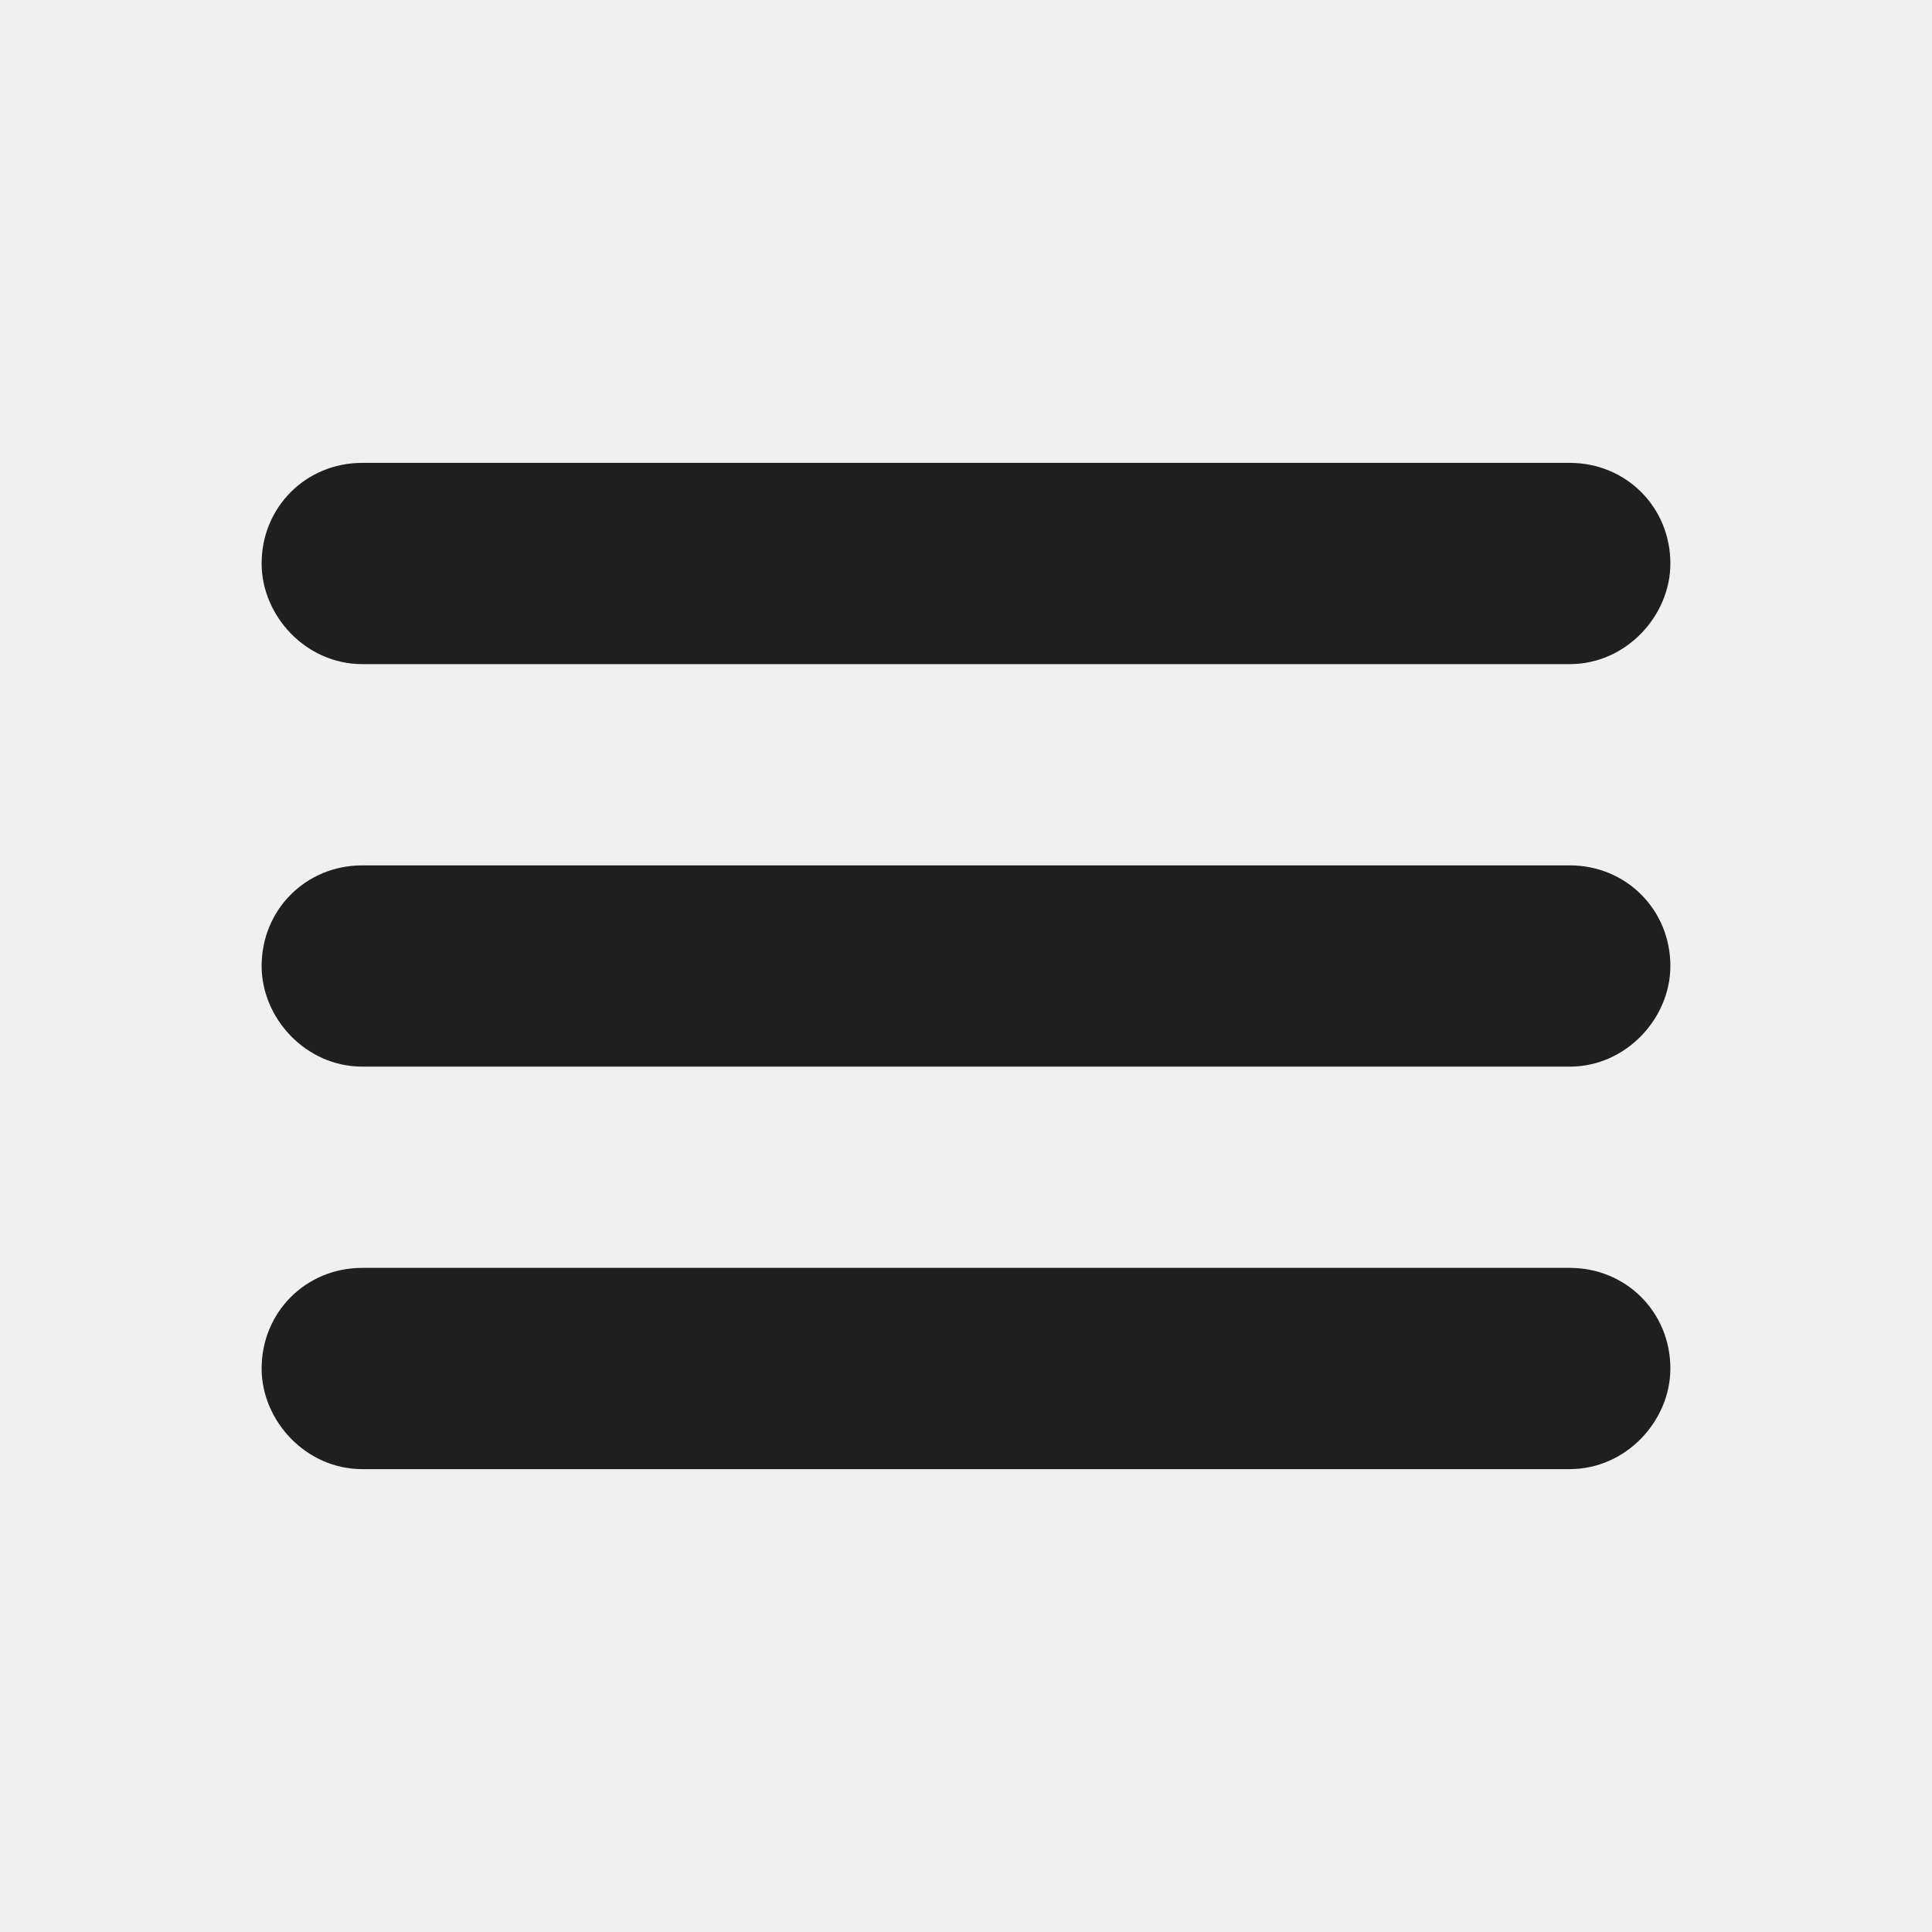
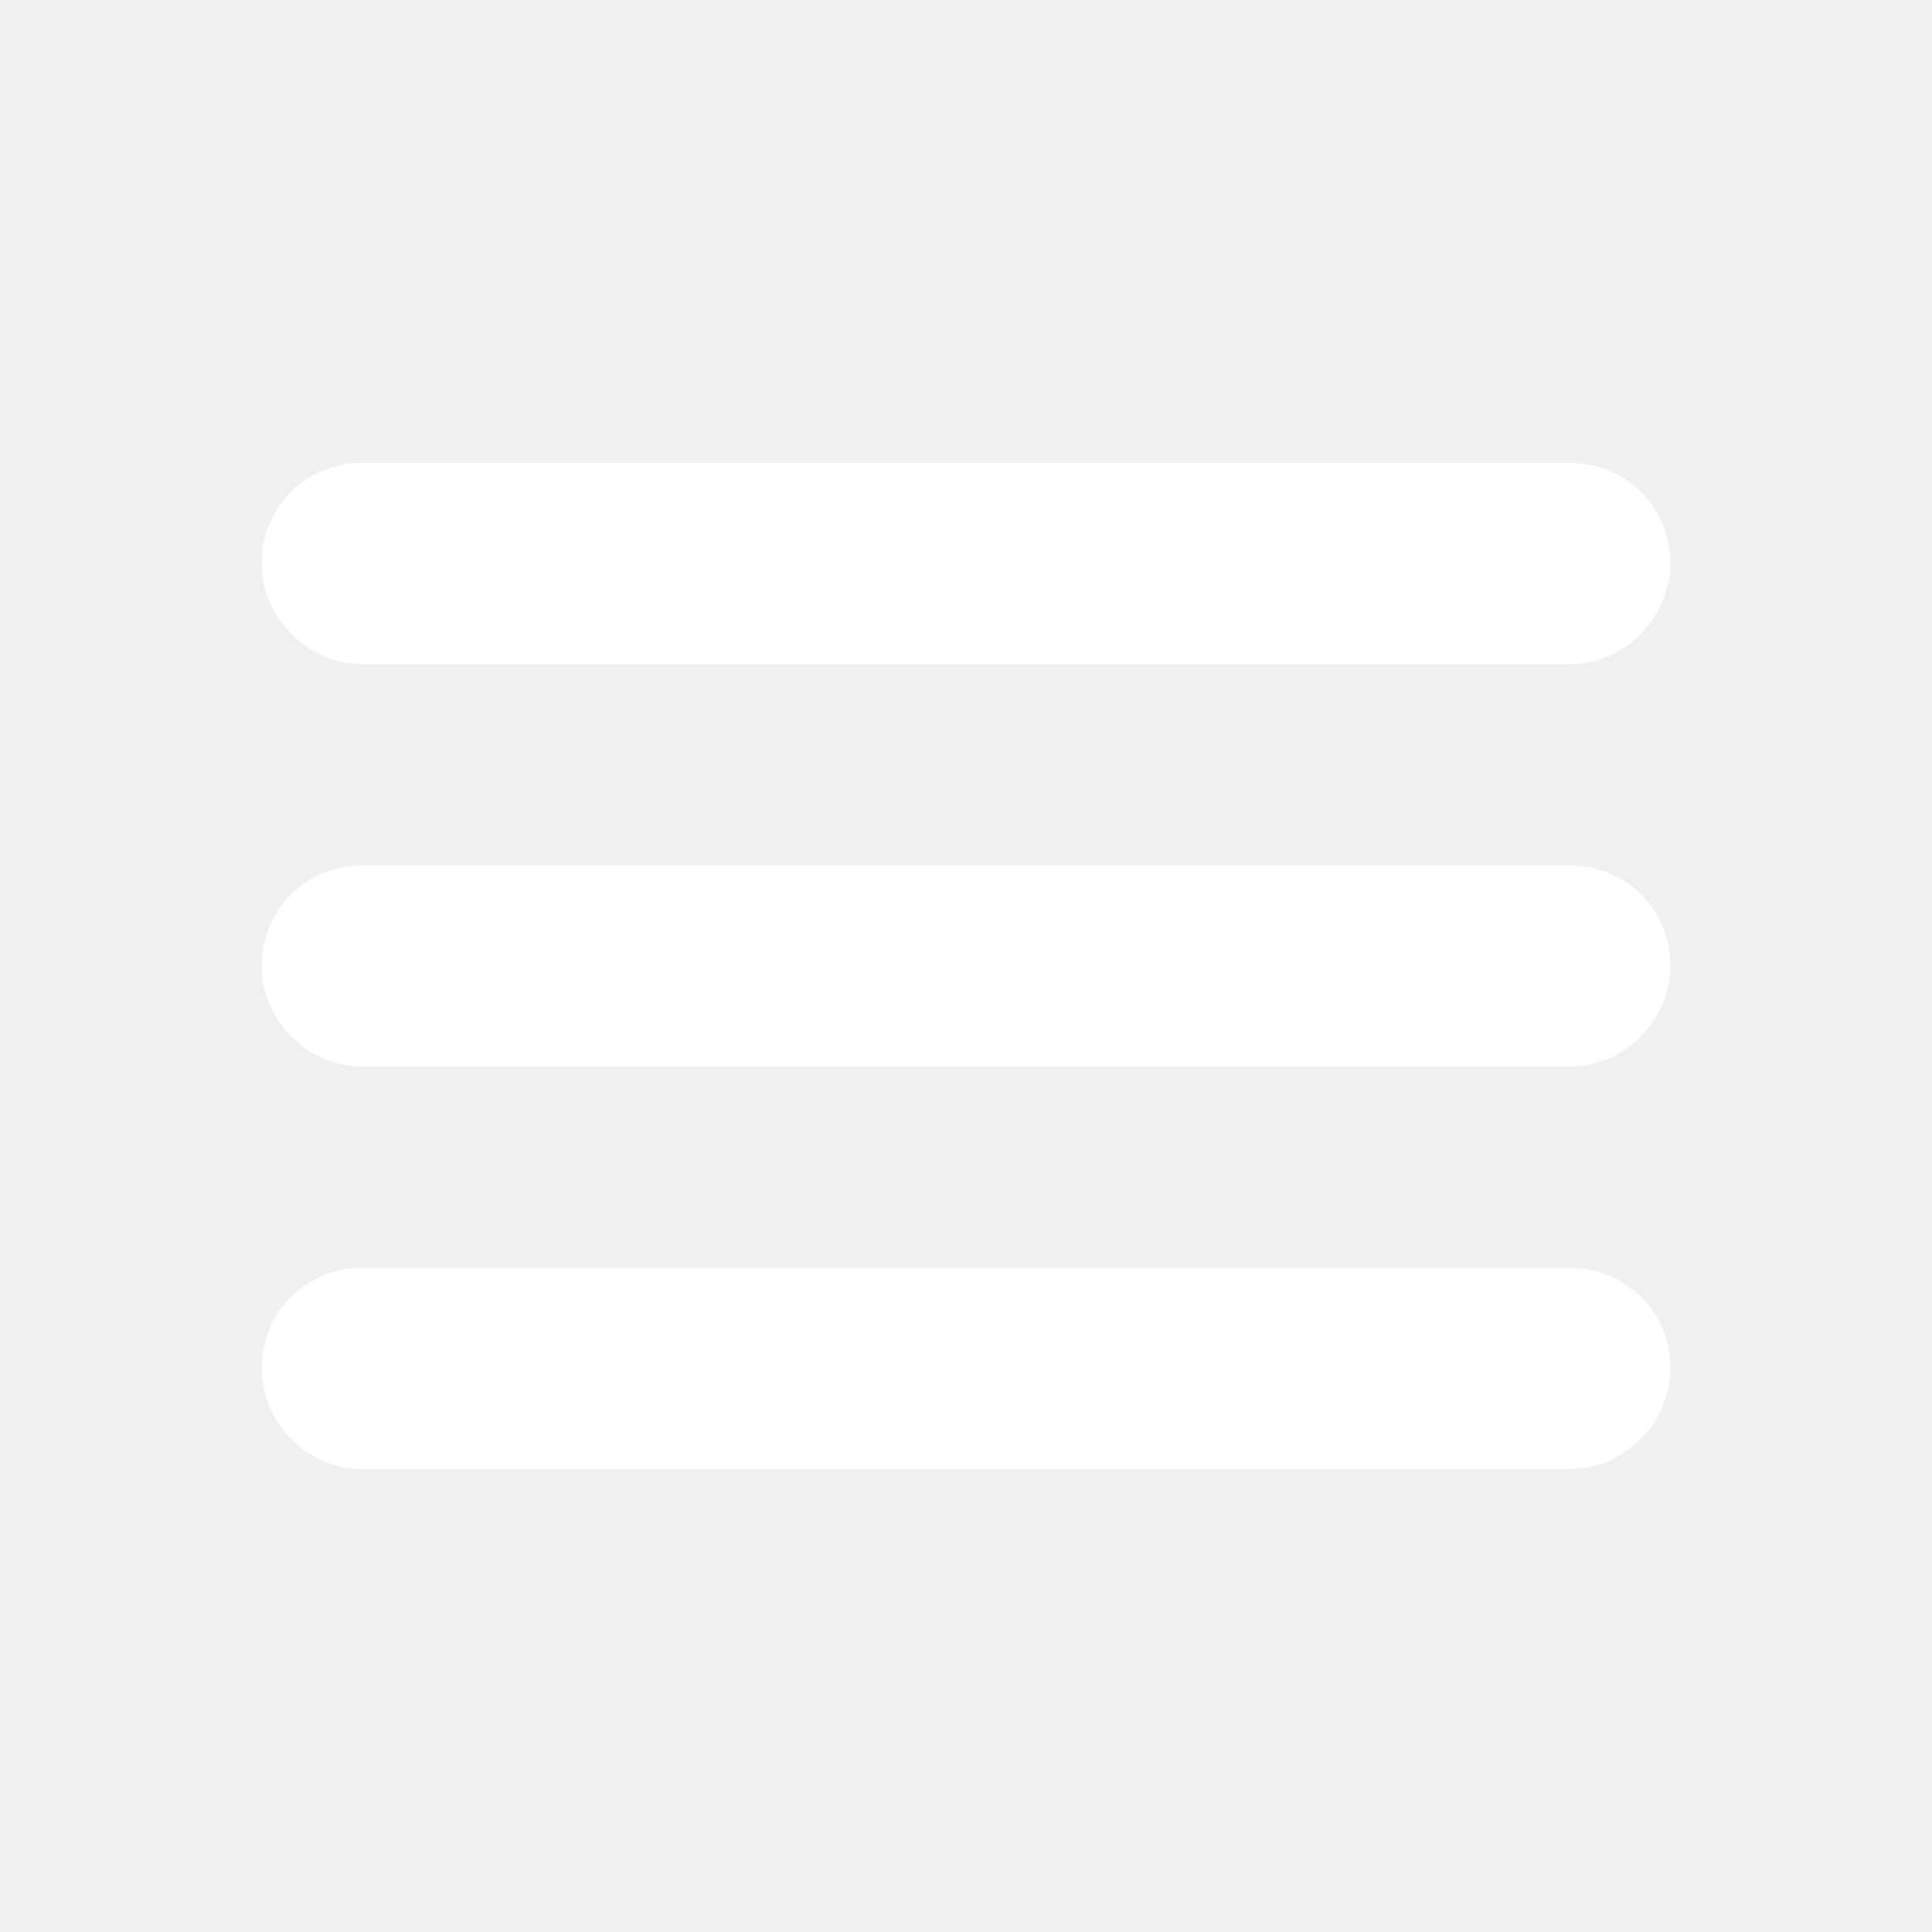
<svg xmlns="http://www.w3.org/2000/svg" version="1.1" x="0" y="0" width="24" height="24" viewBox="0, 0, 24, 24">
  <g id="Background">
    <rect x="0" y="0" width="24" height="24" fill="#000000" fill-opacity="0" />
  </g>
  <g id="Layer_1">
-     <path d="M19.5,10.75 L4.5,10.75 C3.8,10.75 3.25,11.3 3.25,12 C3.25,12.65 3.8,13.25 4.5,13.25 L19.5,13.25 C20.2,13.25 20.75,12.65 20.75,12 C20.75,11.3 20.2,10.75 19.5,10.75 z M4.5,8.25 L19.5,8.25 C20.2,8.25 20.75,7.65 20.75,7 C20.75,6.3 20.2,5.75 19.5,5.75 L4.5,5.75 C3.8,5.75 3.25,6.3 3.25,7 C3.25,7.65 3.8,8.25 4.5,8.25 z M19.5,15.75 L4.5,15.75 C3.8,15.75 3.25,16.3 3.25,17 C3.25,17.65 3.8,18.25 4.5,18.25 L19.5,18.25 C20.2,18.25 20.75,17.65 20.75,17 C20.75,16.3 20.2,15.75 19.5,15.75 z" fill="#000000" fill-opacity="0.87" />
+     <path d="M19.5,10.75 L4.5,10.75 C3.8,10.75 3.25,11.3 3.25,12 C3.25,12.65 3.8,13.25 4.5,13.25 L19.5,13.25 C20.2,13.25 20.75,12.65 20.75,12 C20.75,11.3 20.2,10.75 19.5,10.75 z M4.5,8.25 L19.5,8.25 C20.2,8.25 20.75,7.65 20.75,7 C20.75,6.3 20.2,5.75 19.5,5.75 L4.5,5.75 C3.8,5.75 3.25,6.3 3.25,7 C3.25,7.65 3.8,8.25 4.5,8.25 z M19.5,15.75 L4.5,15.75 C3.8,15.75 3.25,16.3 3.25,17 C3.25,17.65 3.8,18.25 4.5,18.25 L19.5,18.25 C20.2,18.25 20.75,17.65 20.75,17 C20.75,16.3 20.2,15.75 19.5,15.75 z" fill="#ffffff" />
  </g>
</svg>
